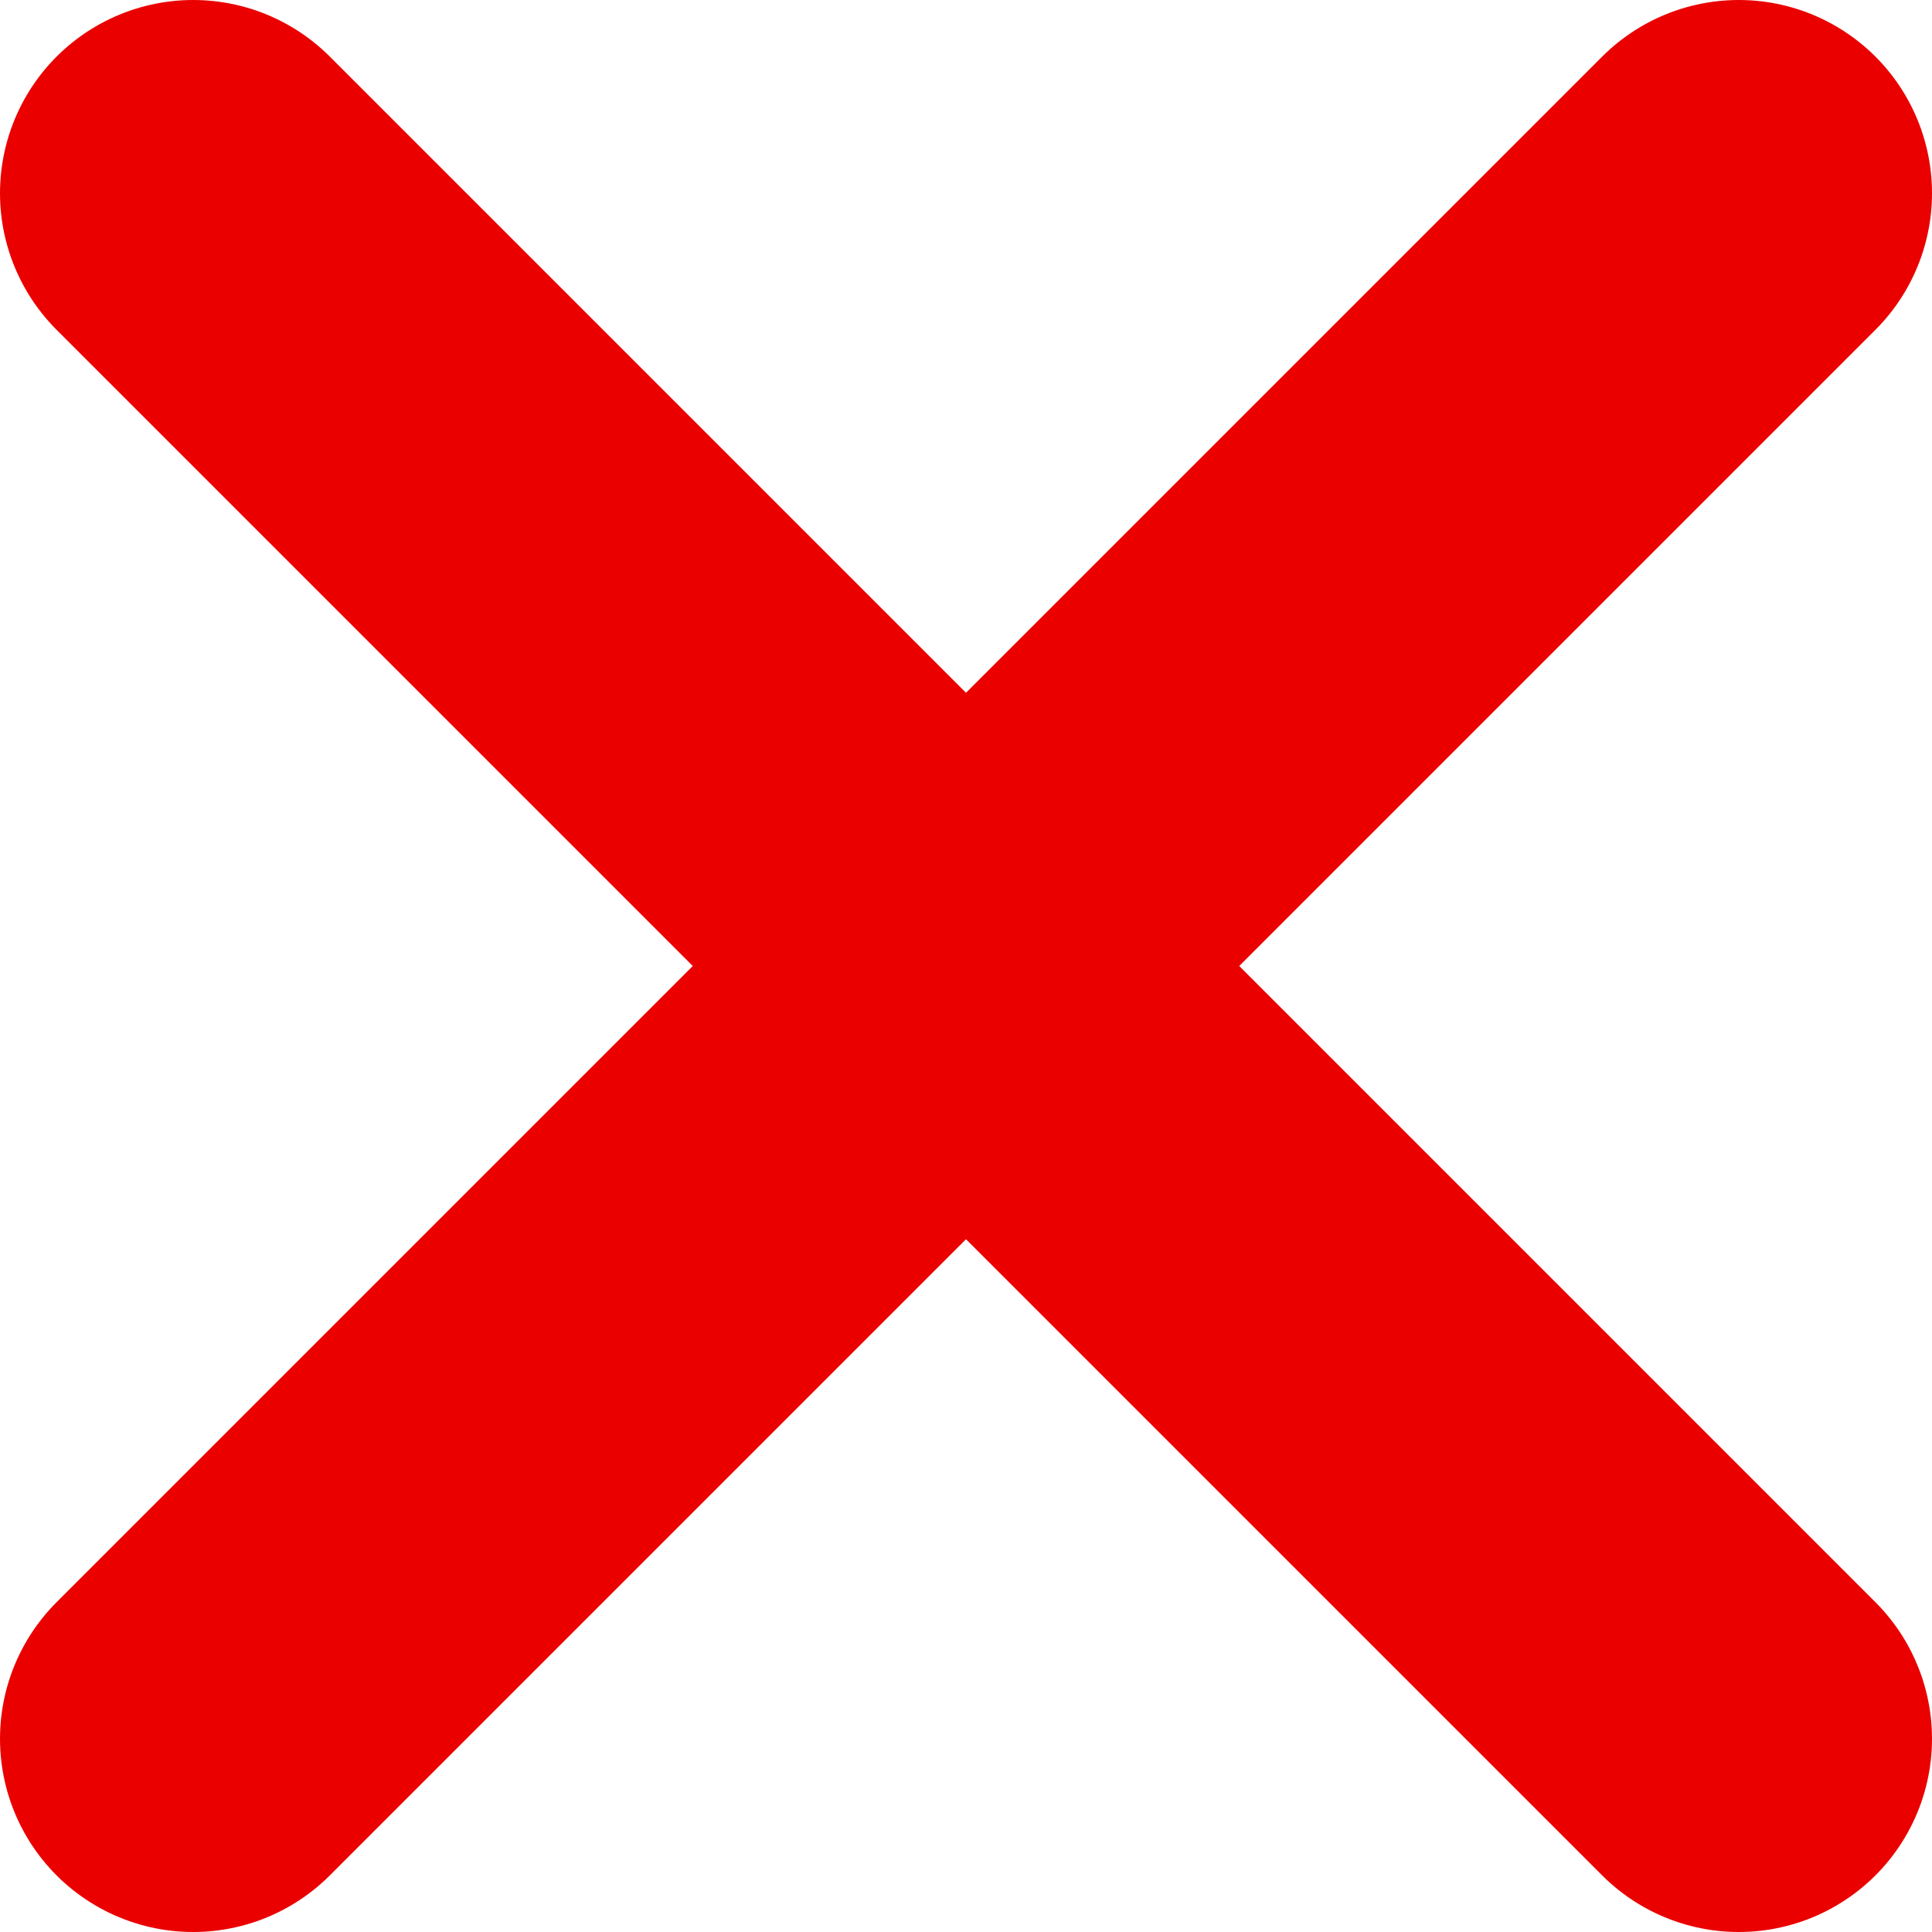
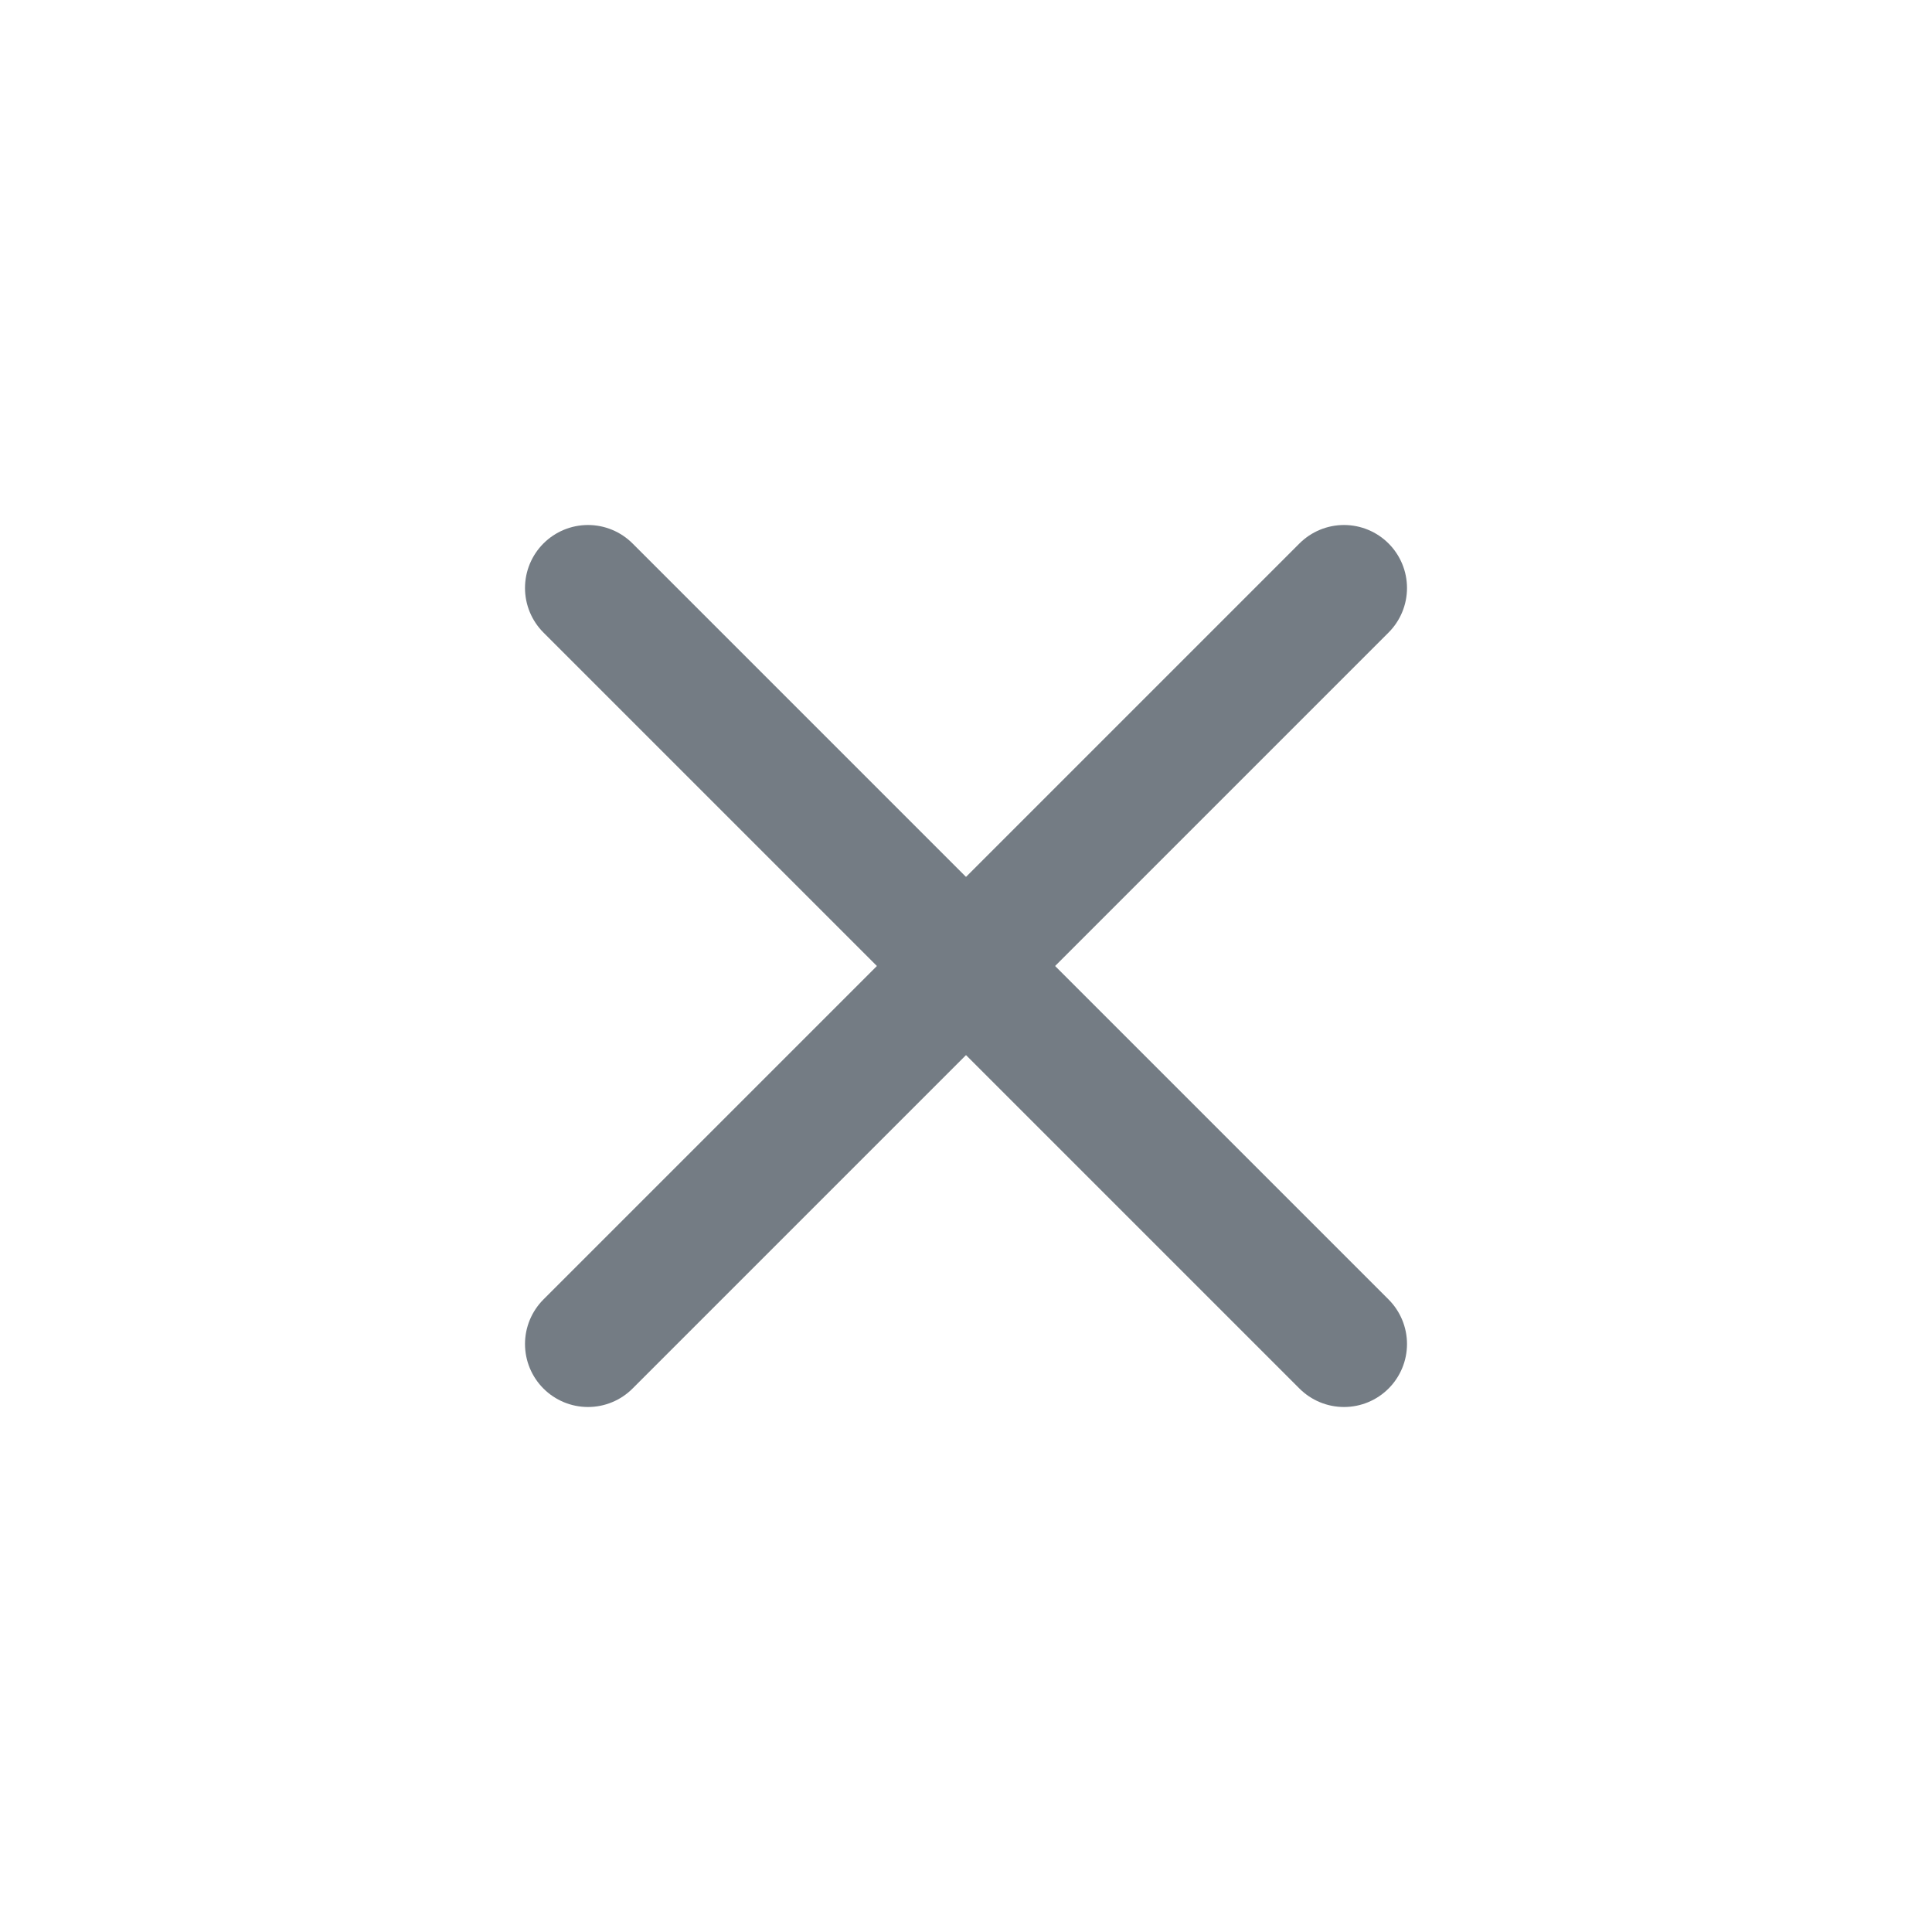
- <svg xmlns="http://www.w3.org/2000/svg" width="10" height="10" viewBox="0 0 10 10" fill="none">
-   <path d="M1 1L9 9" stroke="#EB0000" stroke-width="2" stroke-linecap="round" />
-   <path d="M9 1L1 9" stroke="#EB0000" stroke-width="2" stroke-linecap="round" />
+ <svg xmlns="http://www.w3.org/2000/svg" width="23" height="23" viewBox="0 0 23 23" fill="none">
+   <path d="M7 7L16 16" stroke="#747C84" stroke-width="1.5" stroke-linecap="round" />
+   <path d="M16 7L7 16" stroke="#747C84" stroke-width="1.5" stroke-linecap="round" />
</svg>
